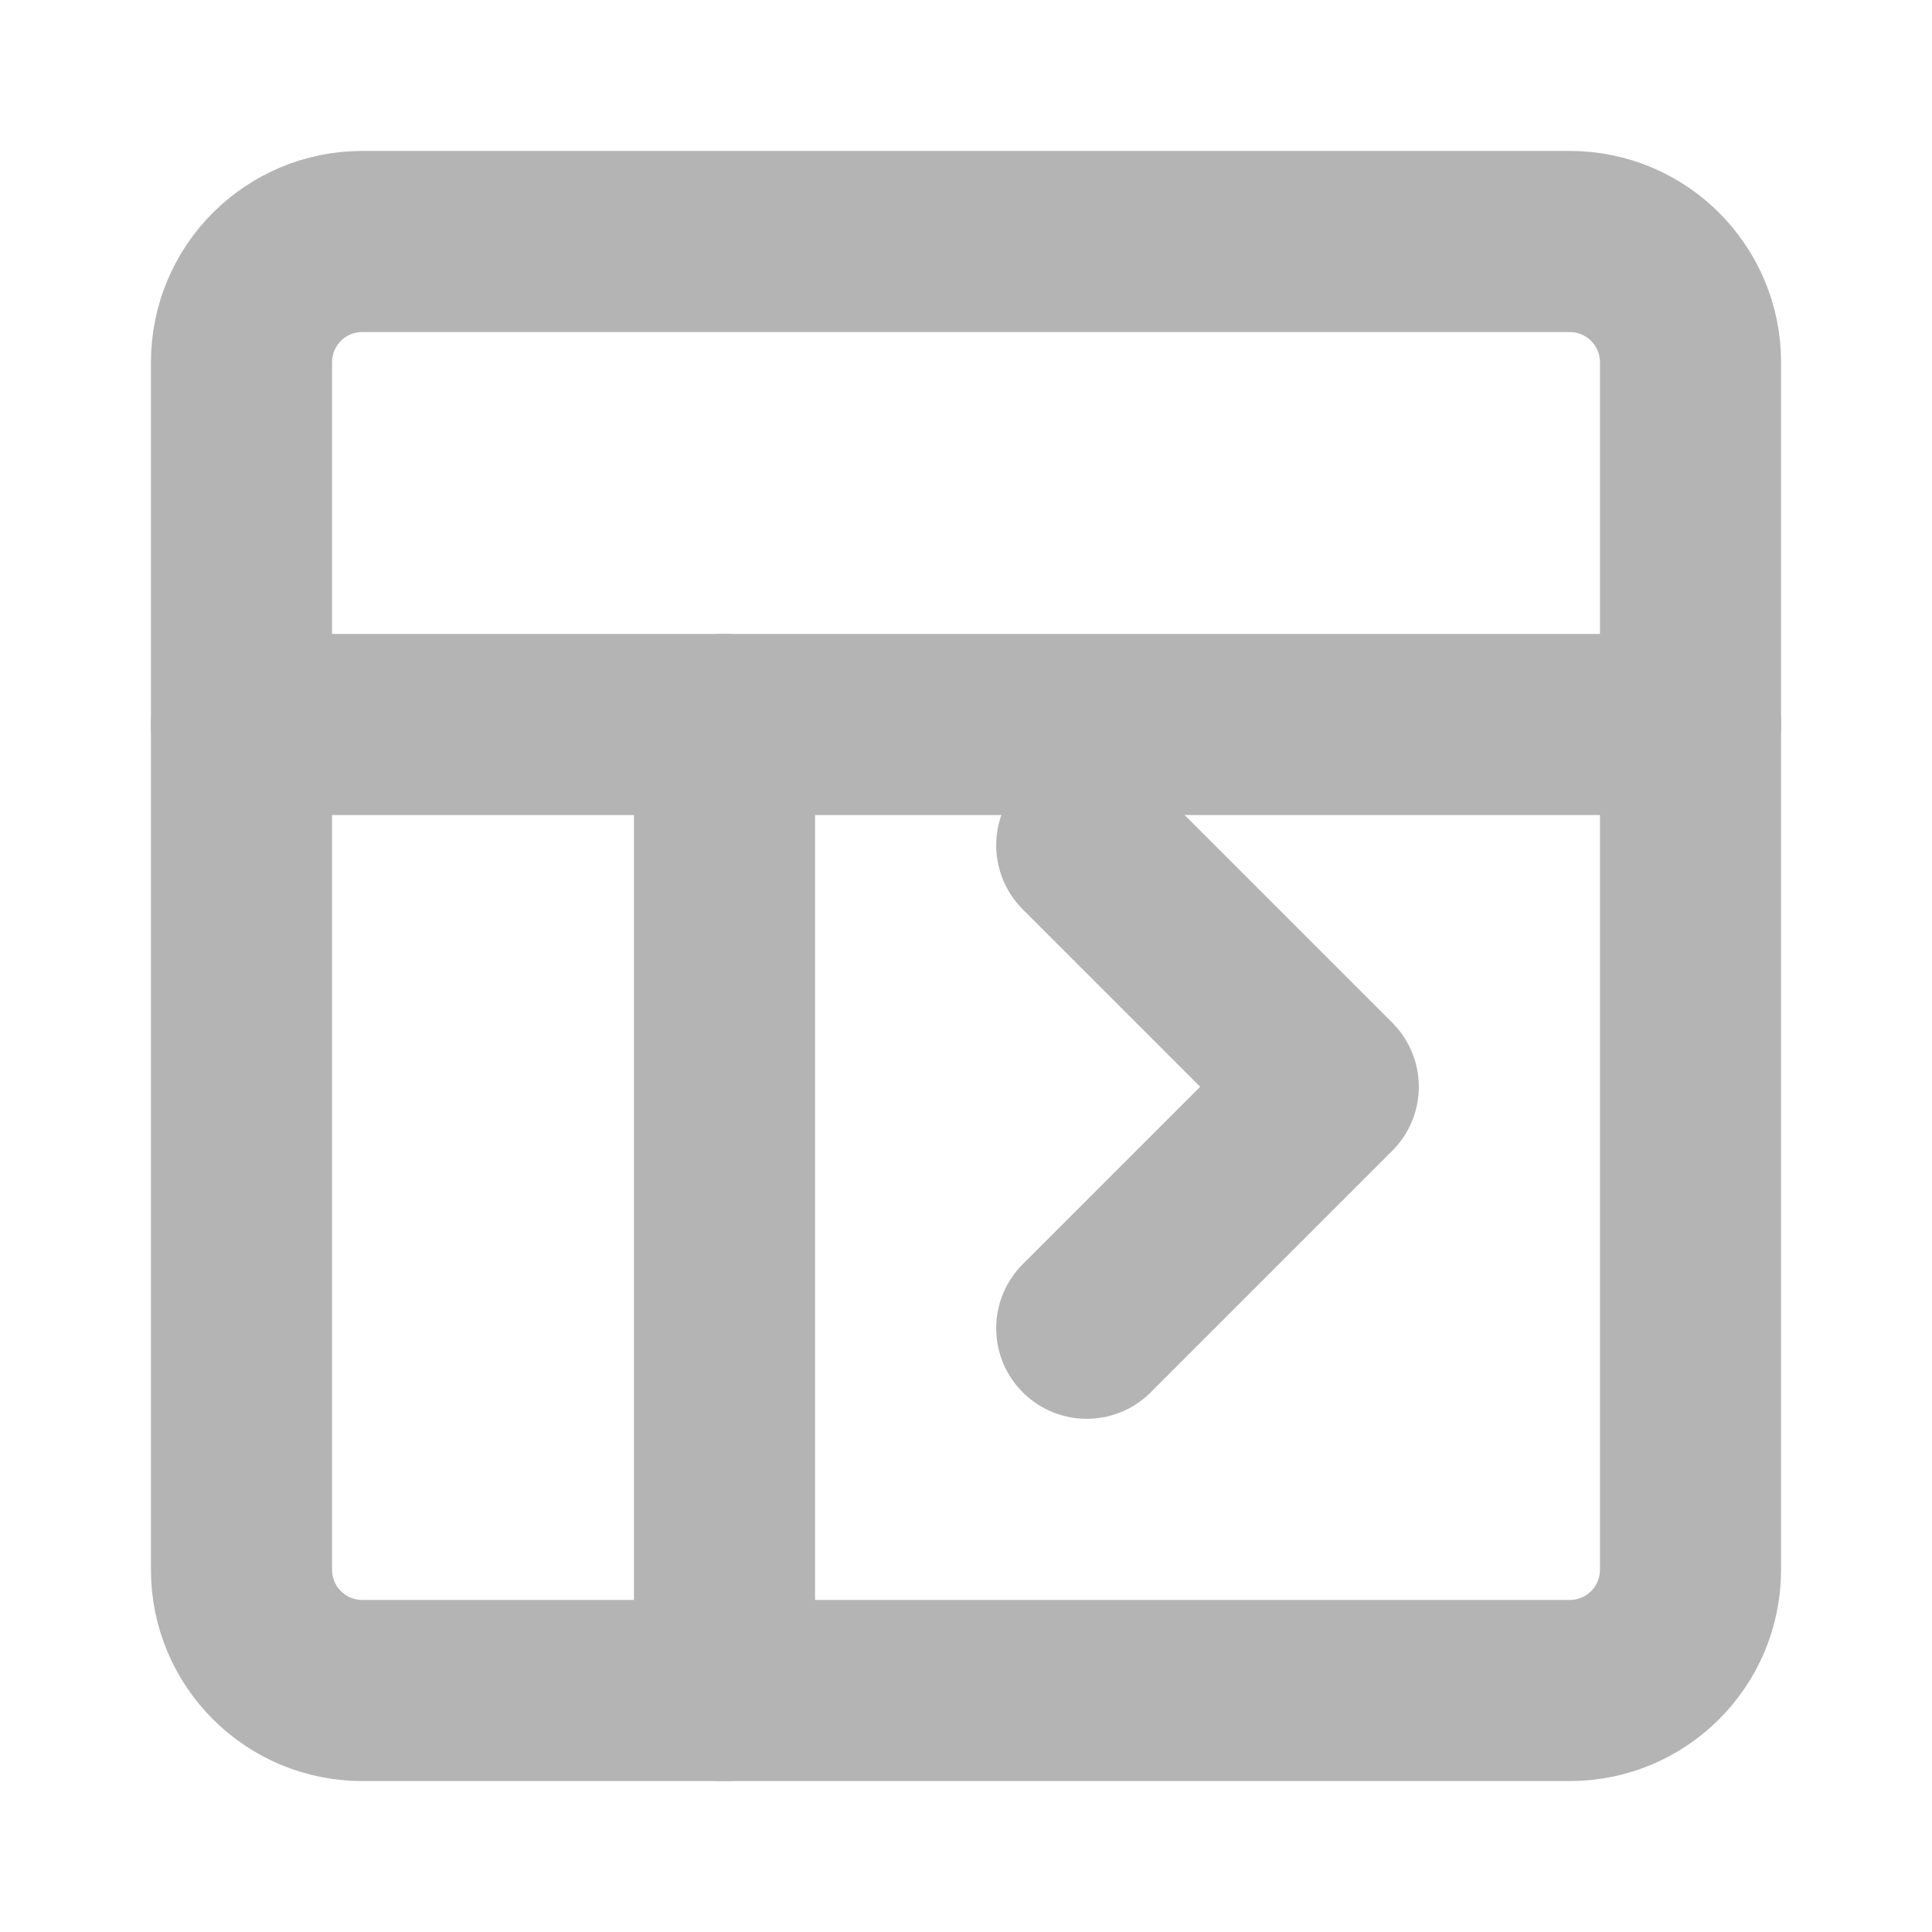
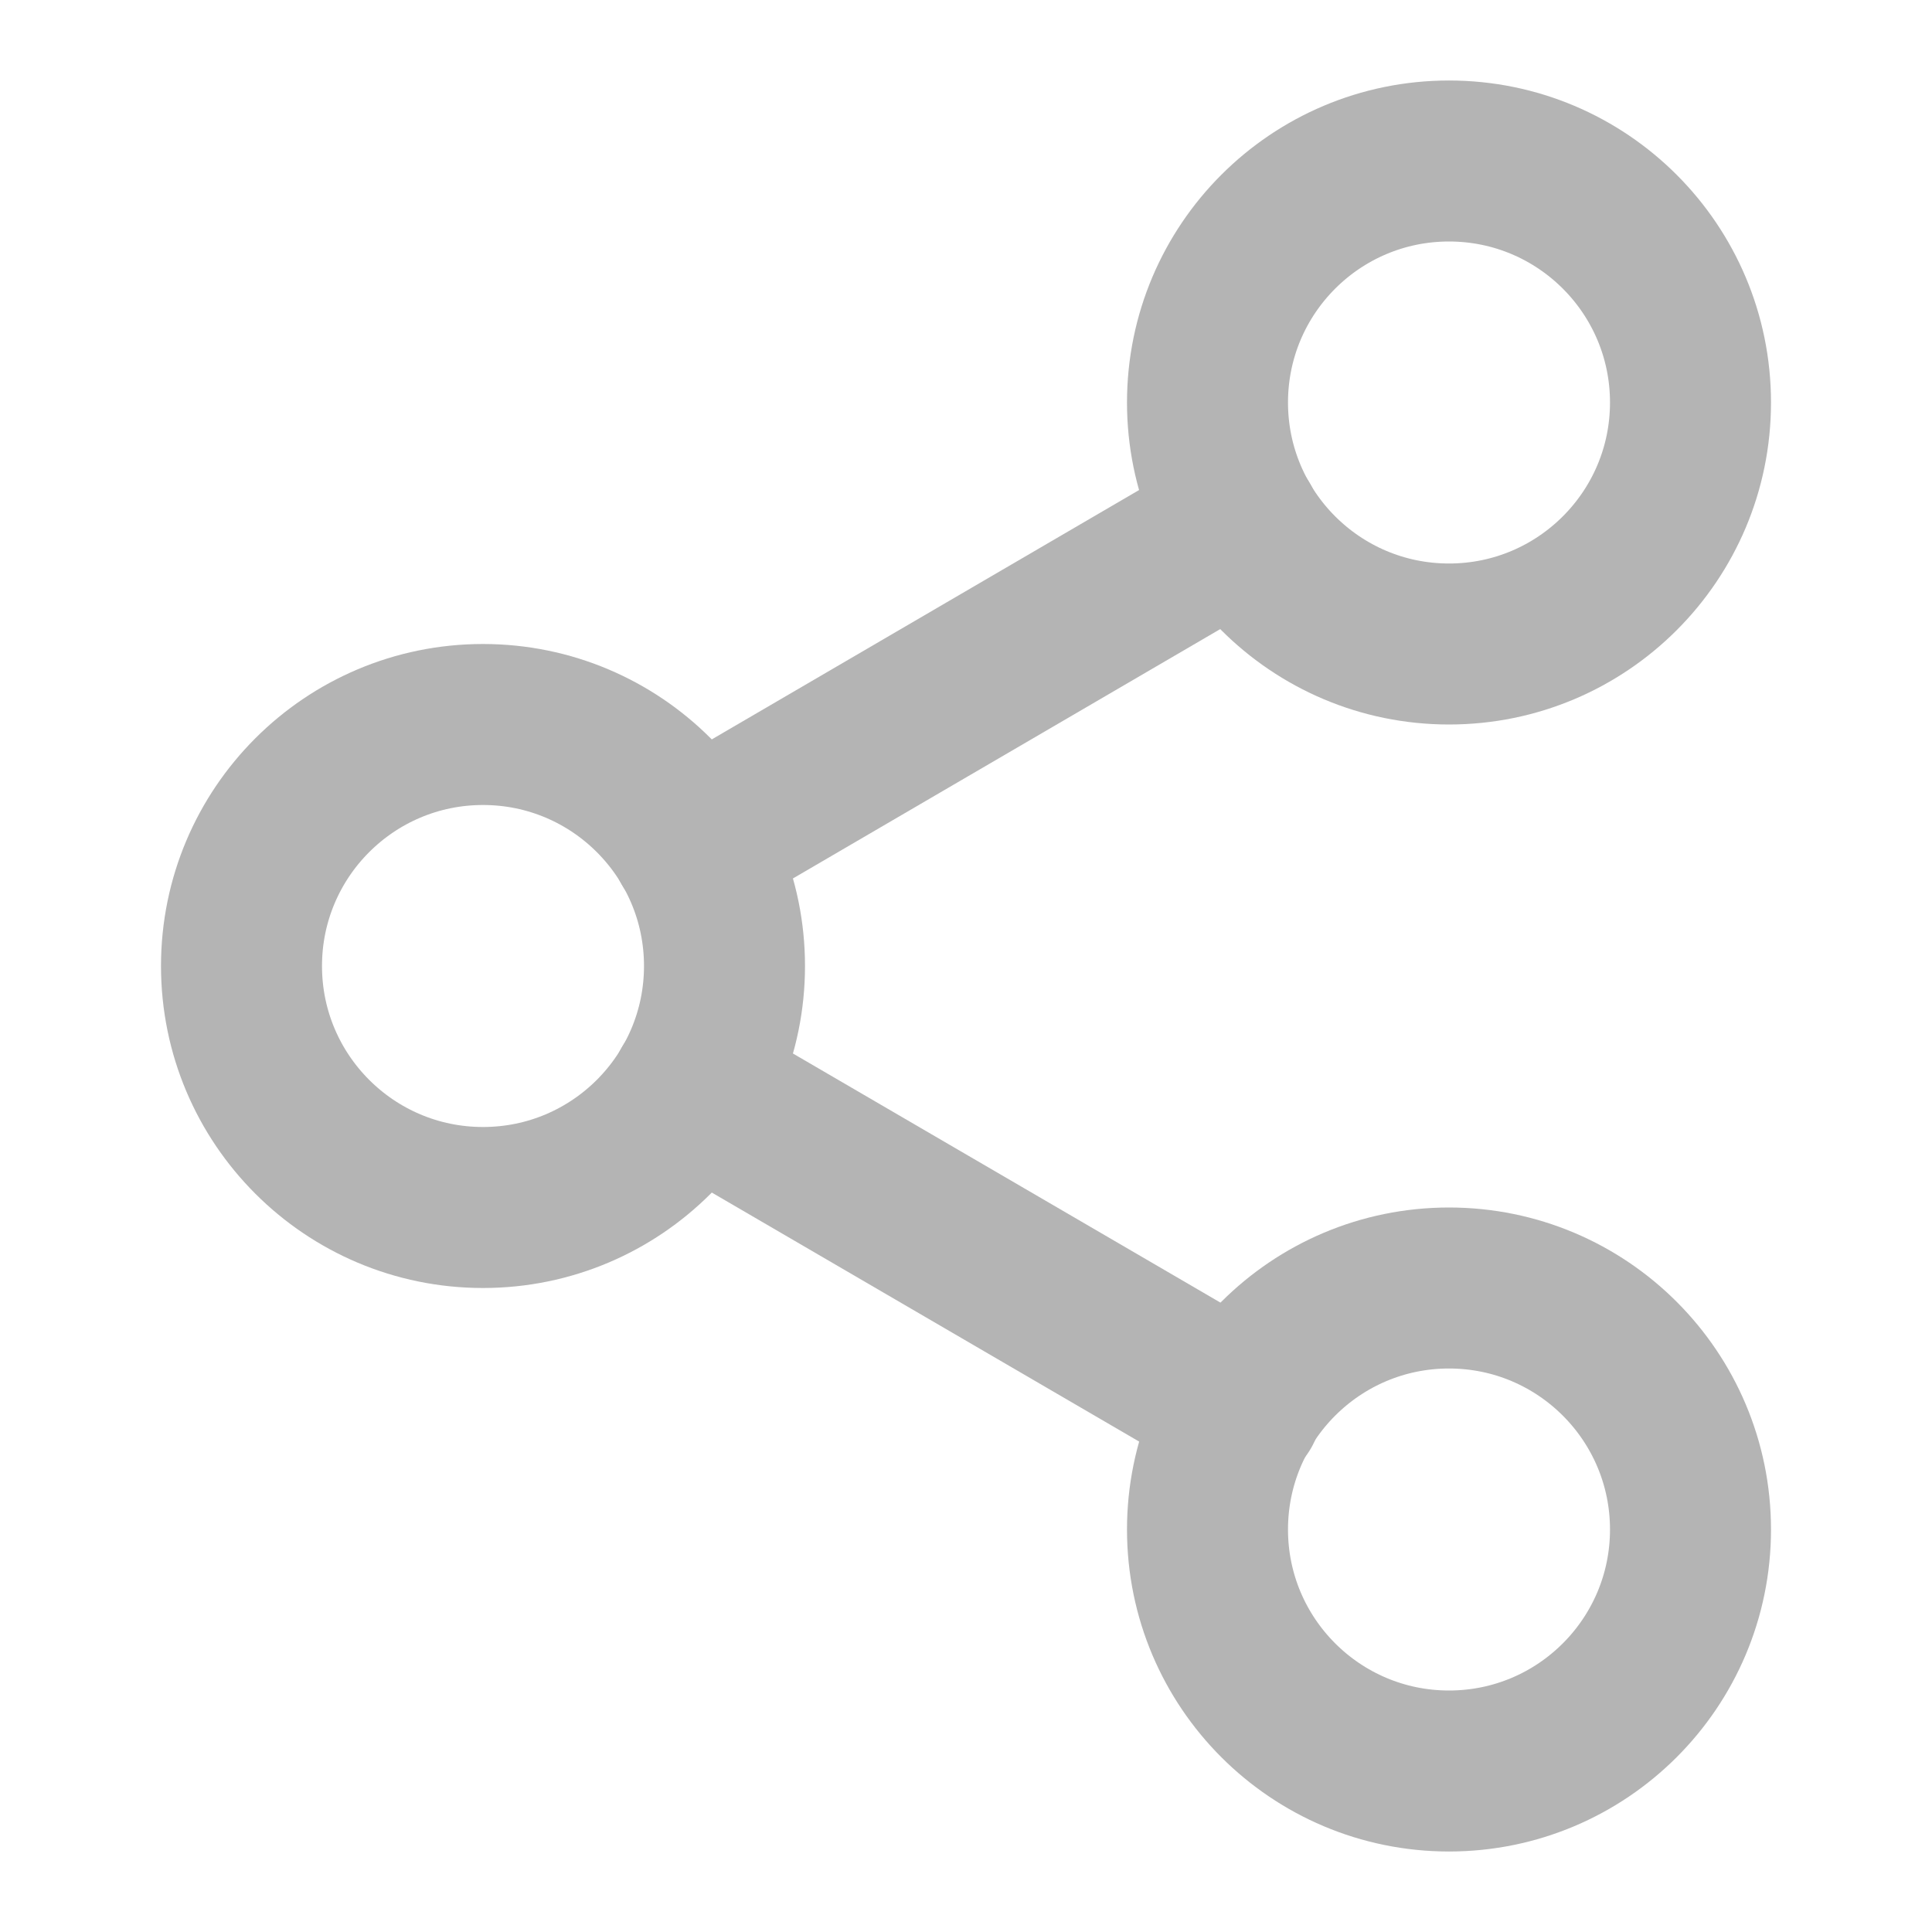
- <svg xmlns="http://www.w3.org/2000/svg" width="16" height="16" viewBox="0 0 16 16" fill="none" stroke="#b4b4b4" stroke-width="1.5" stroke-linecap="round" stroke-linejoin="round">
-   <rect x="2" y="2" width="12" height="12" rx="1" />
-   <line x1="2" y1="6" x2="14" y2="6" />
-   <line x1="6" y1="6" x2="6" y2="14" />
-   <path d="M9 11l2-2-2-2" />
+ <svg xmlns="http://www.w3.org/2000/svg" width="24" height="24" viewBox="0 0 24 24" fill="none" stroke="#b4b4b4" stroke-width="2" stroke-linecap="round" stroke-linejoin="round">
+   <circle cx="18" cy="5" r="3" />
+   <circle cx="6" cy="12" r="3" />
+   <circle cx="18" cy="19" r="3" />
+   <line x1="8.59" x2="15.42" y1="13.51" y2="17.49" />
+   <line x1="15.41" x2="8.59" y1="6.51" y2="10.49" />
</svg>
